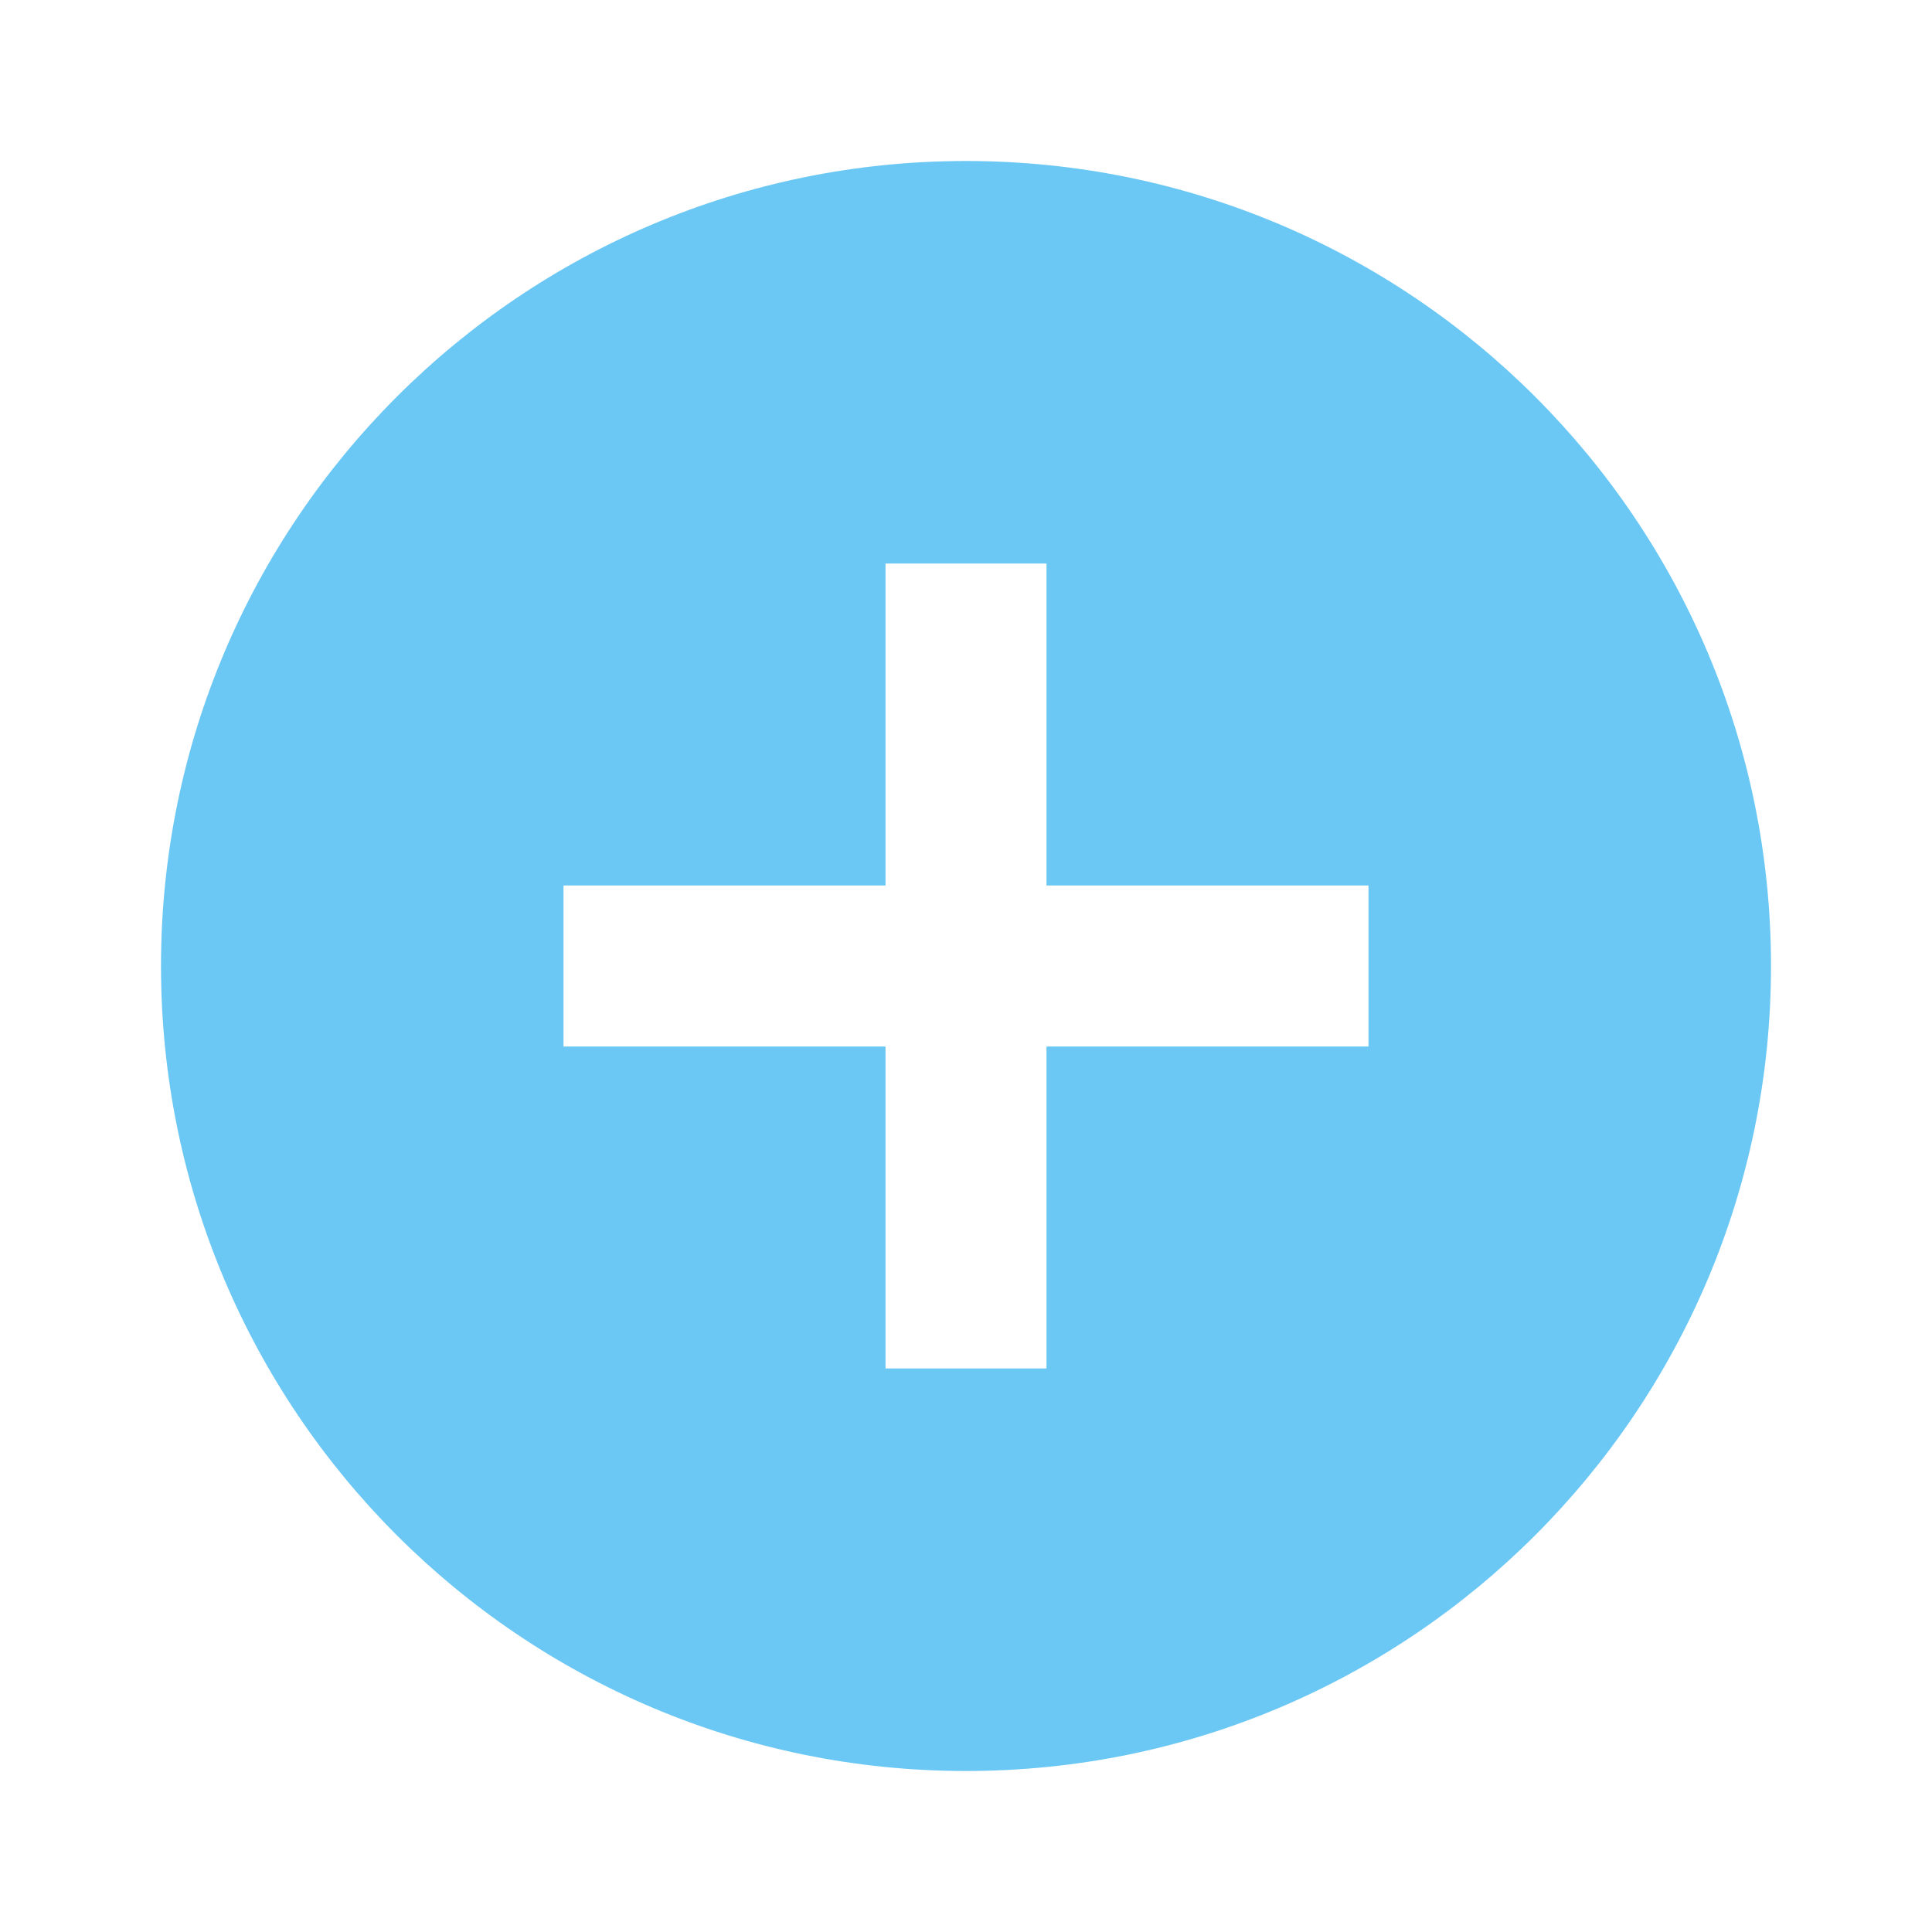
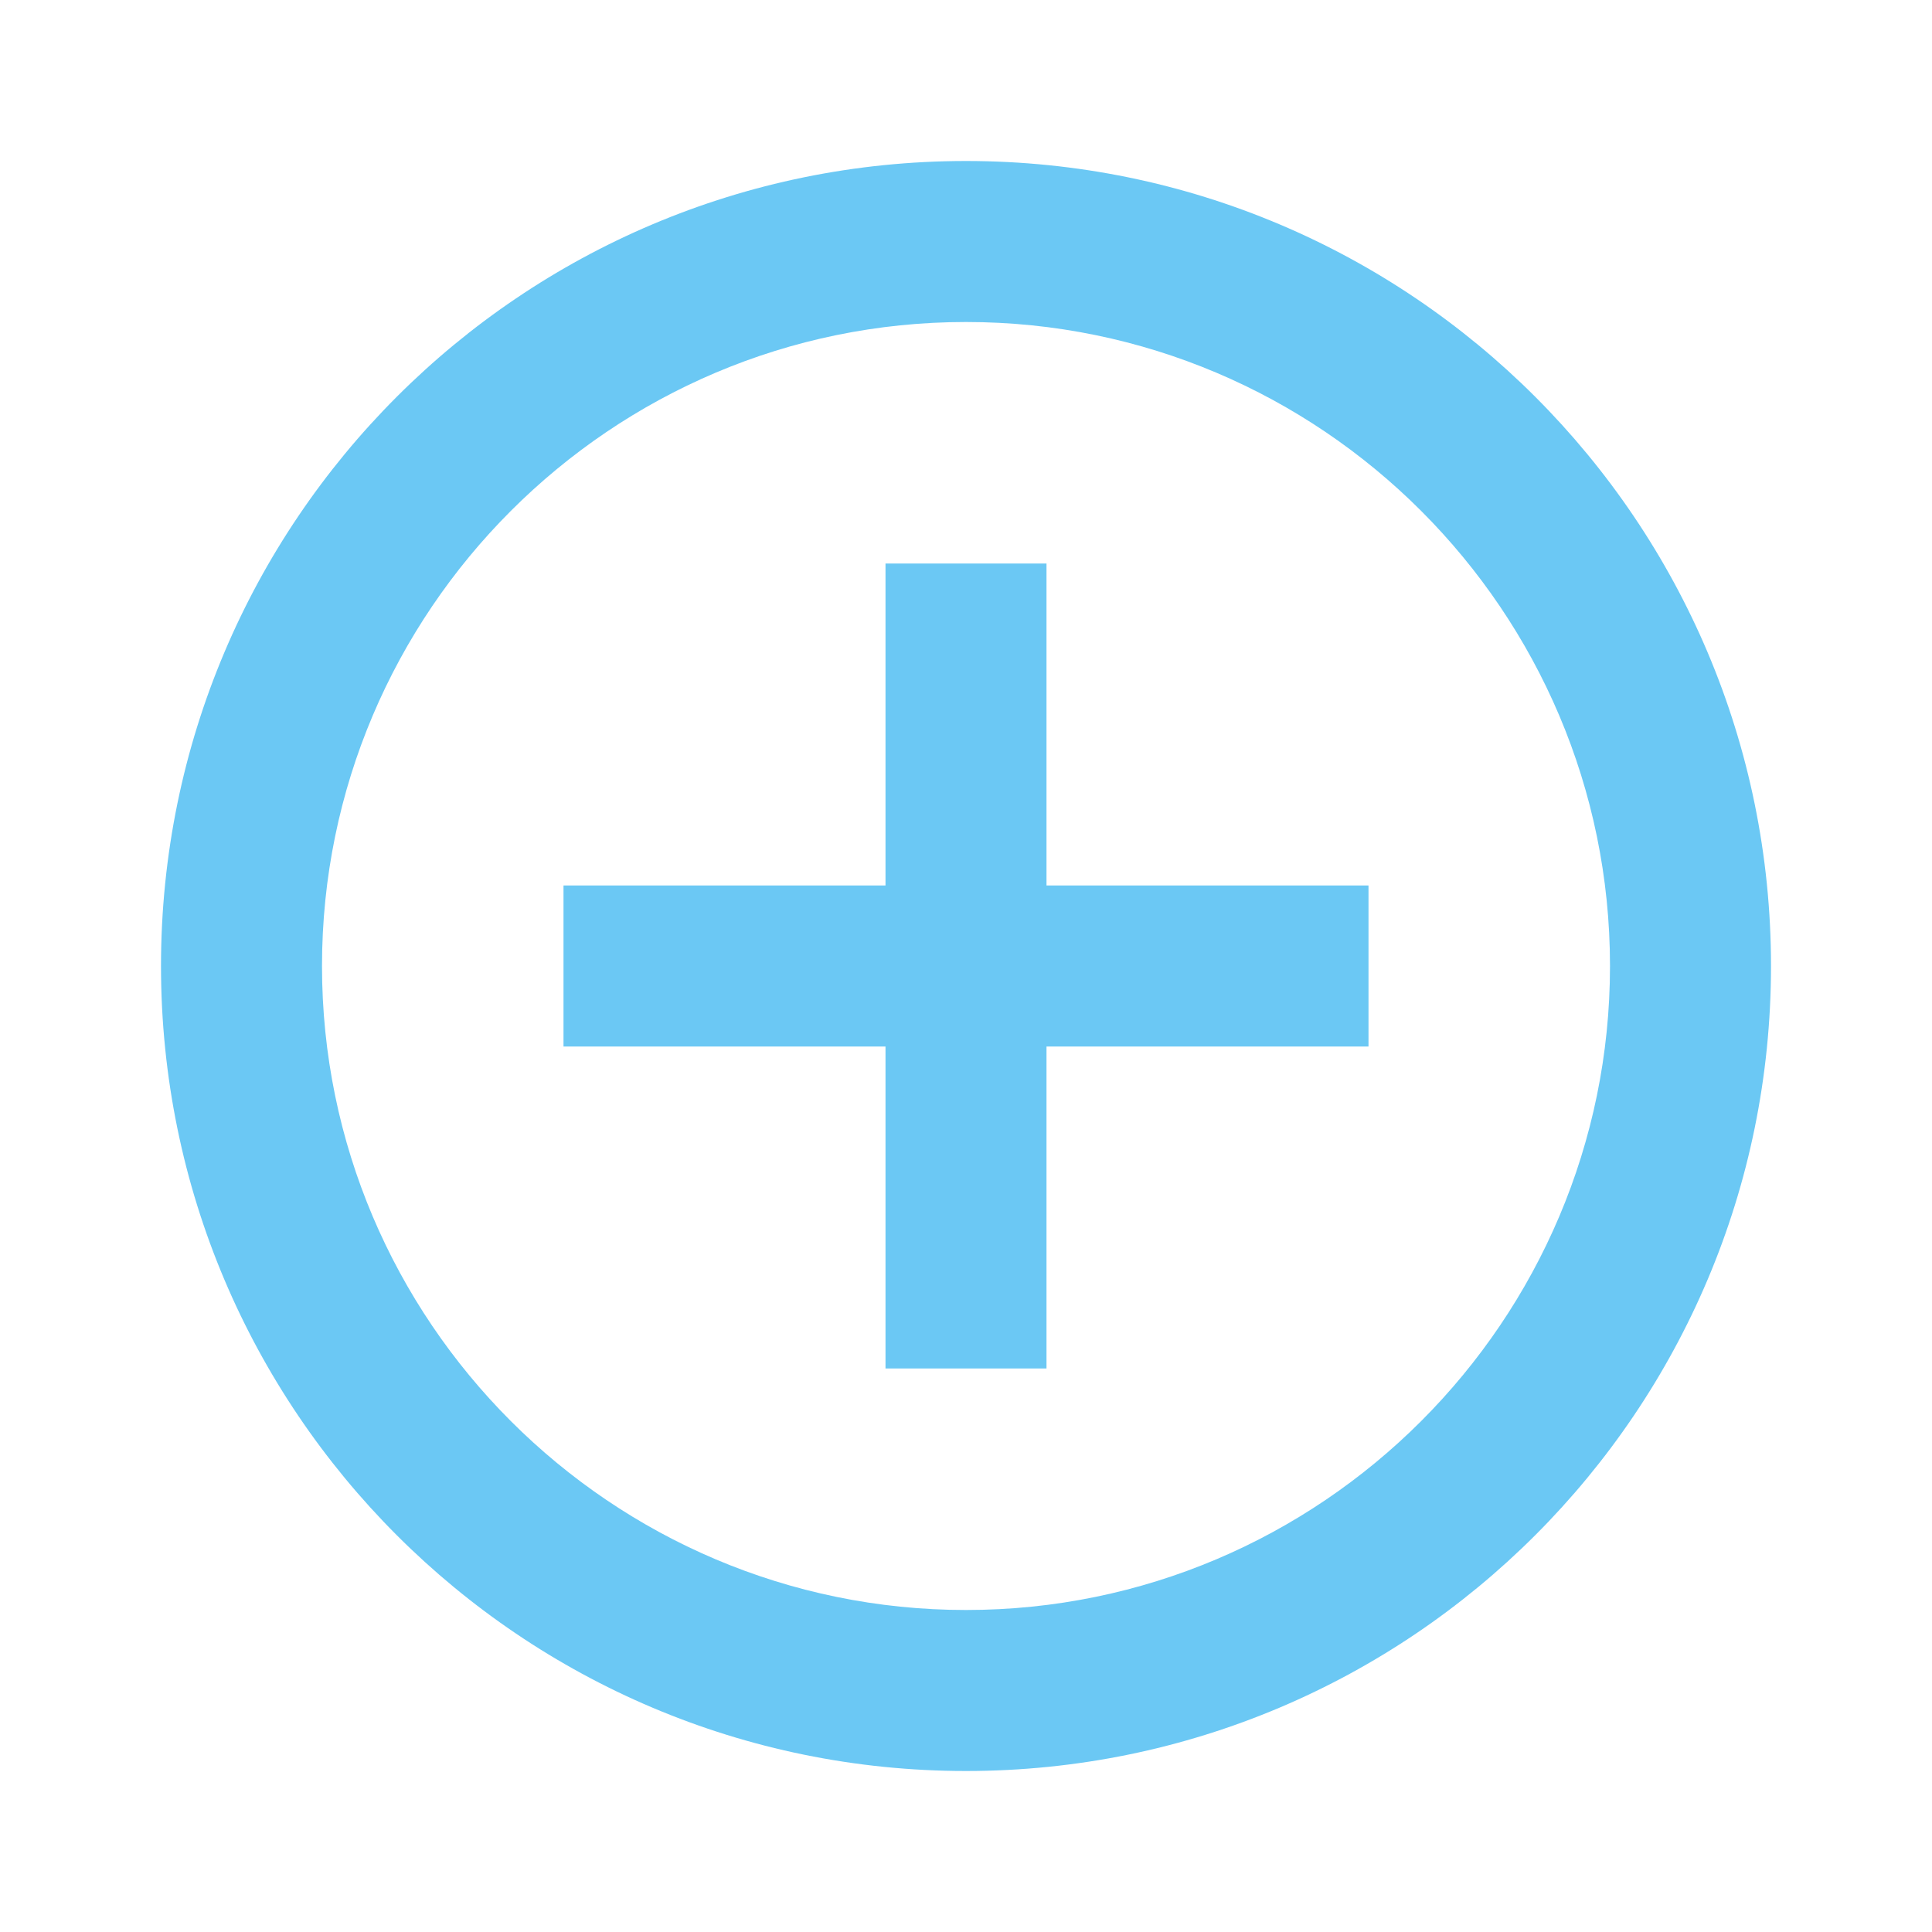
<svg xmlns="http://www.w3.org/2000/svg" viewBox="0 0 24 24">
-   <path fill="#6bc8f4" d="M17,13H13V17H11V13H7V11H11V7H13V11H17M12,2A10,10 0 0,0 2,12A10,10 0 0,0 12,22A10,10 0 0,0 22,12A10,10 0 0,0 12,2Z" />
+   <path fill="#6bc8f4" d="M12,20C7.59,20 4,16.41 4,12C4,7.59 7.59,4 12,4C16.41,4 20,7.59 20,12C20,16.41 16.41,20 12,20M12,2A10,10 0 0,0 2,12A10,10 0 0,0 12,22A10,10 0 0,0 22,12A10,10 0 0,0 12,2M13,7H11V11H7V13H11V17H13V13H17V11H13V7Z" />
</svg>
